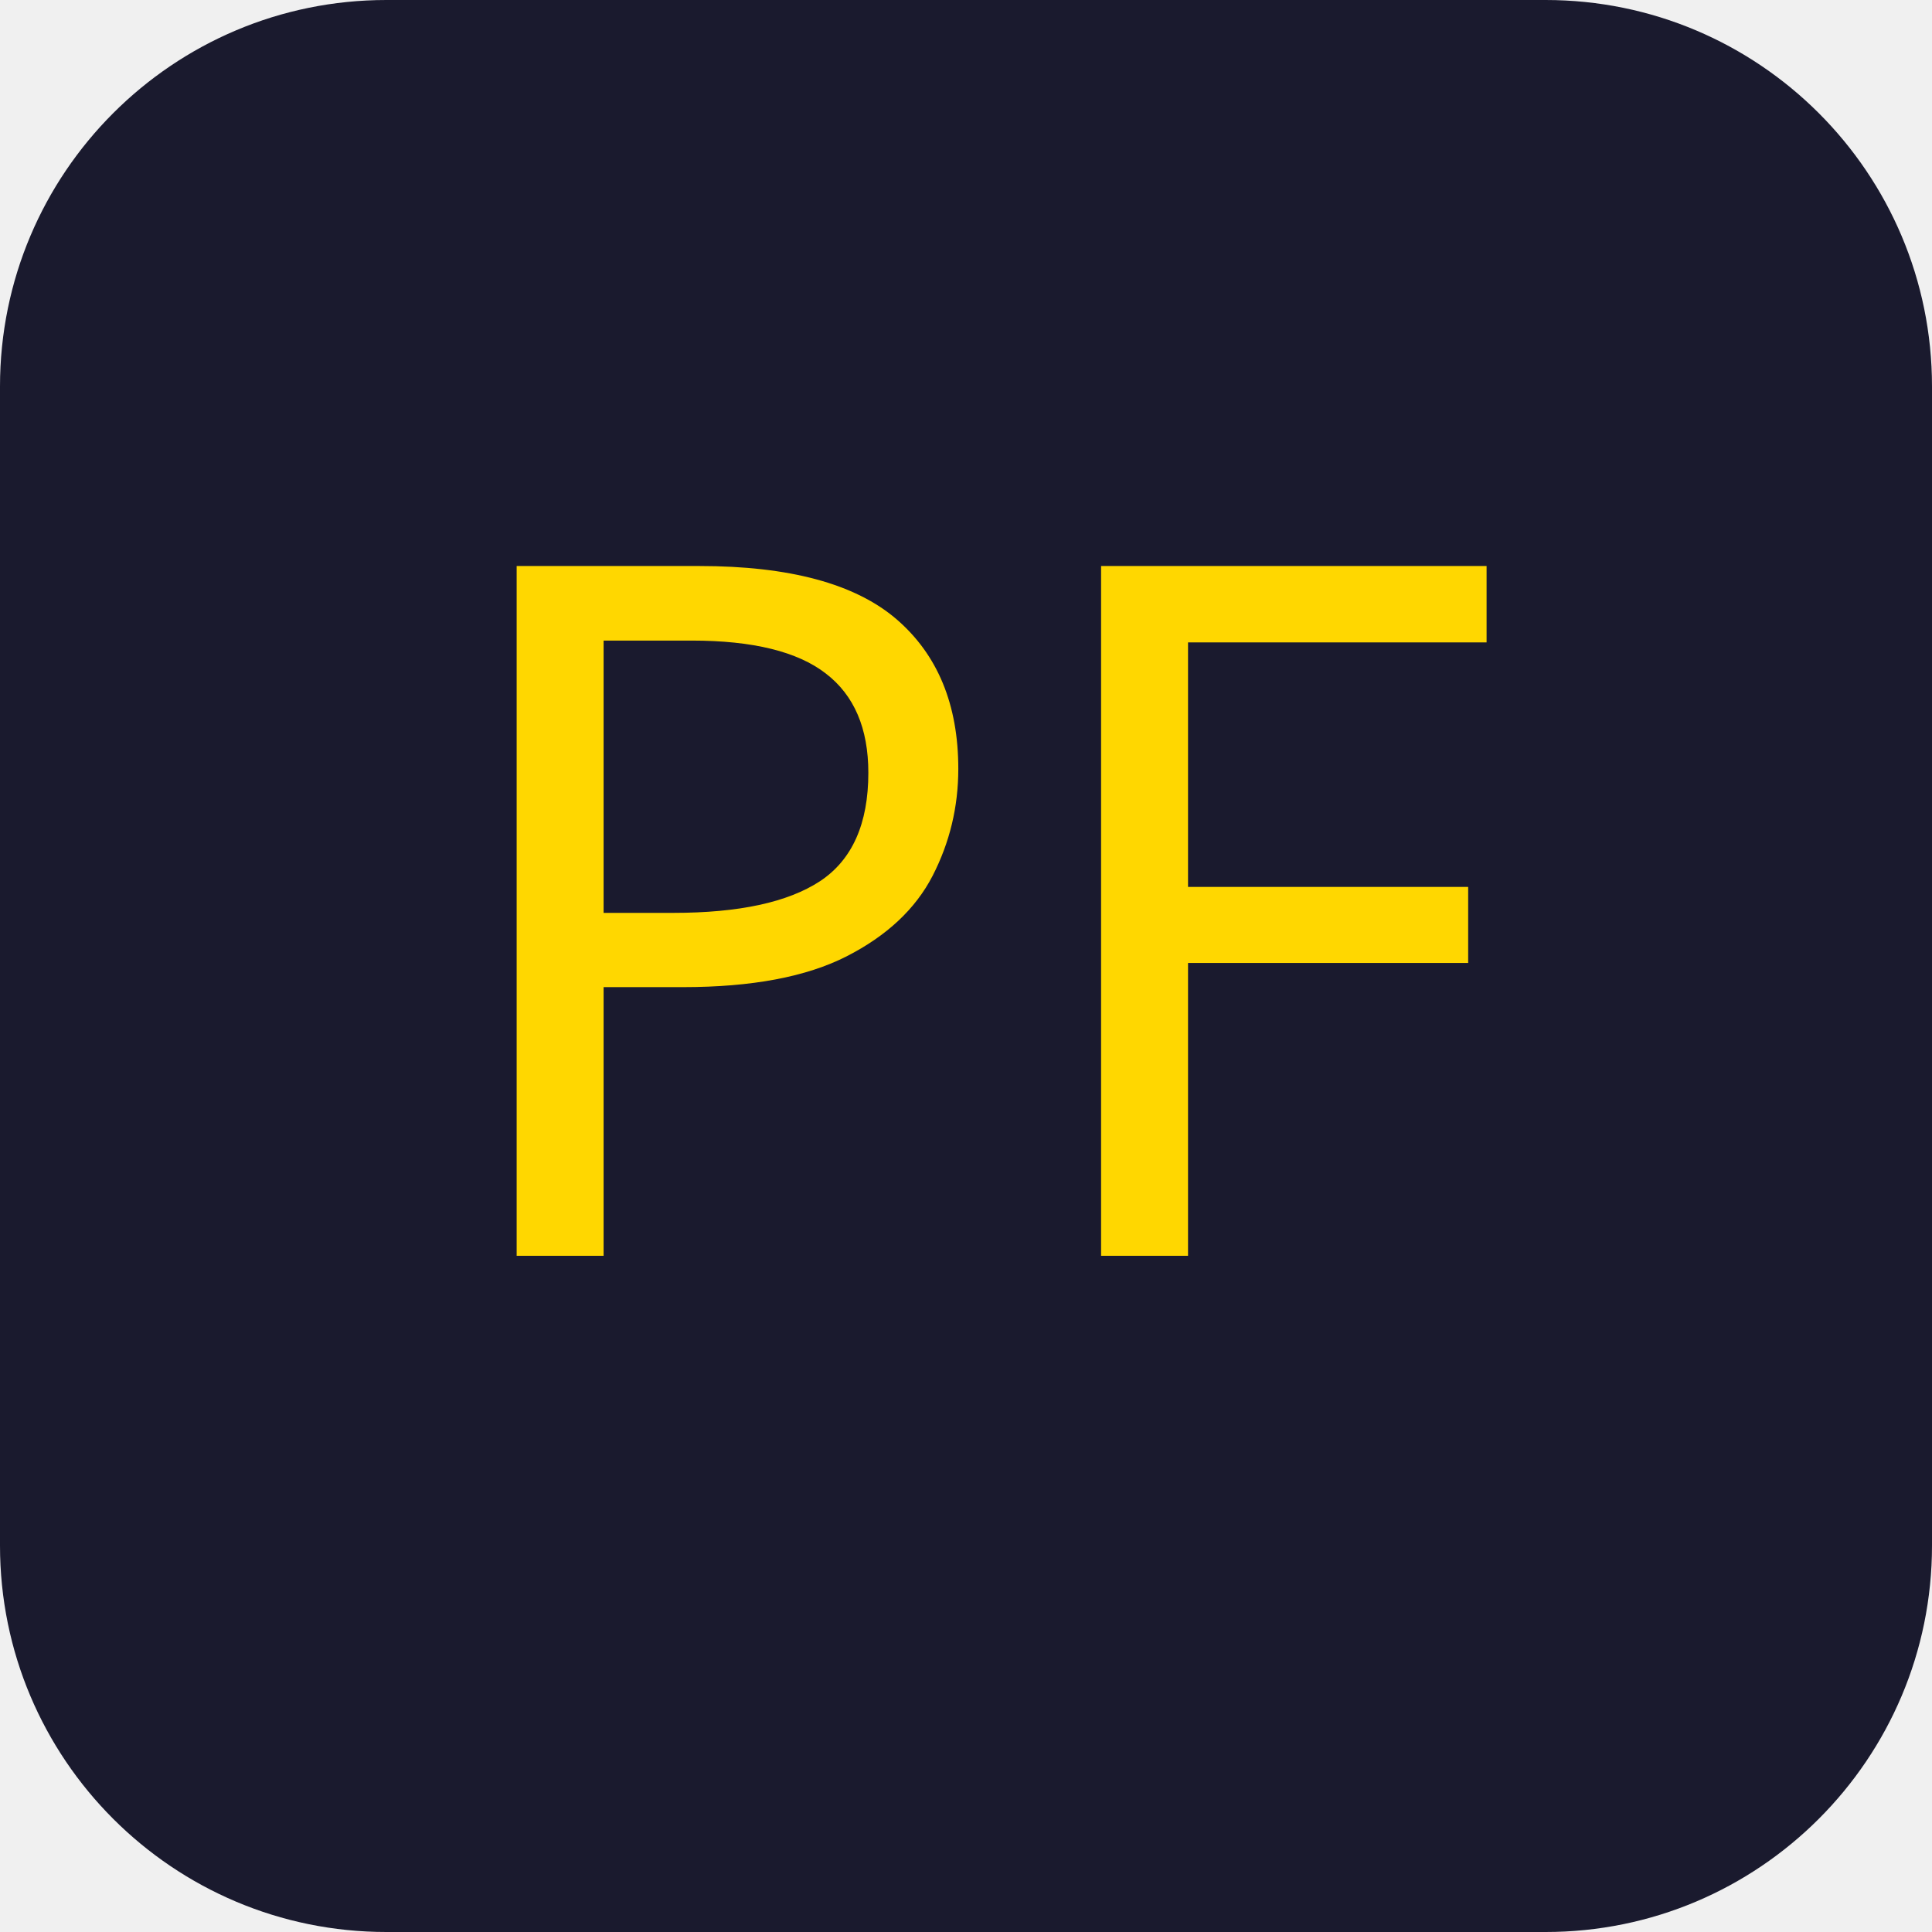
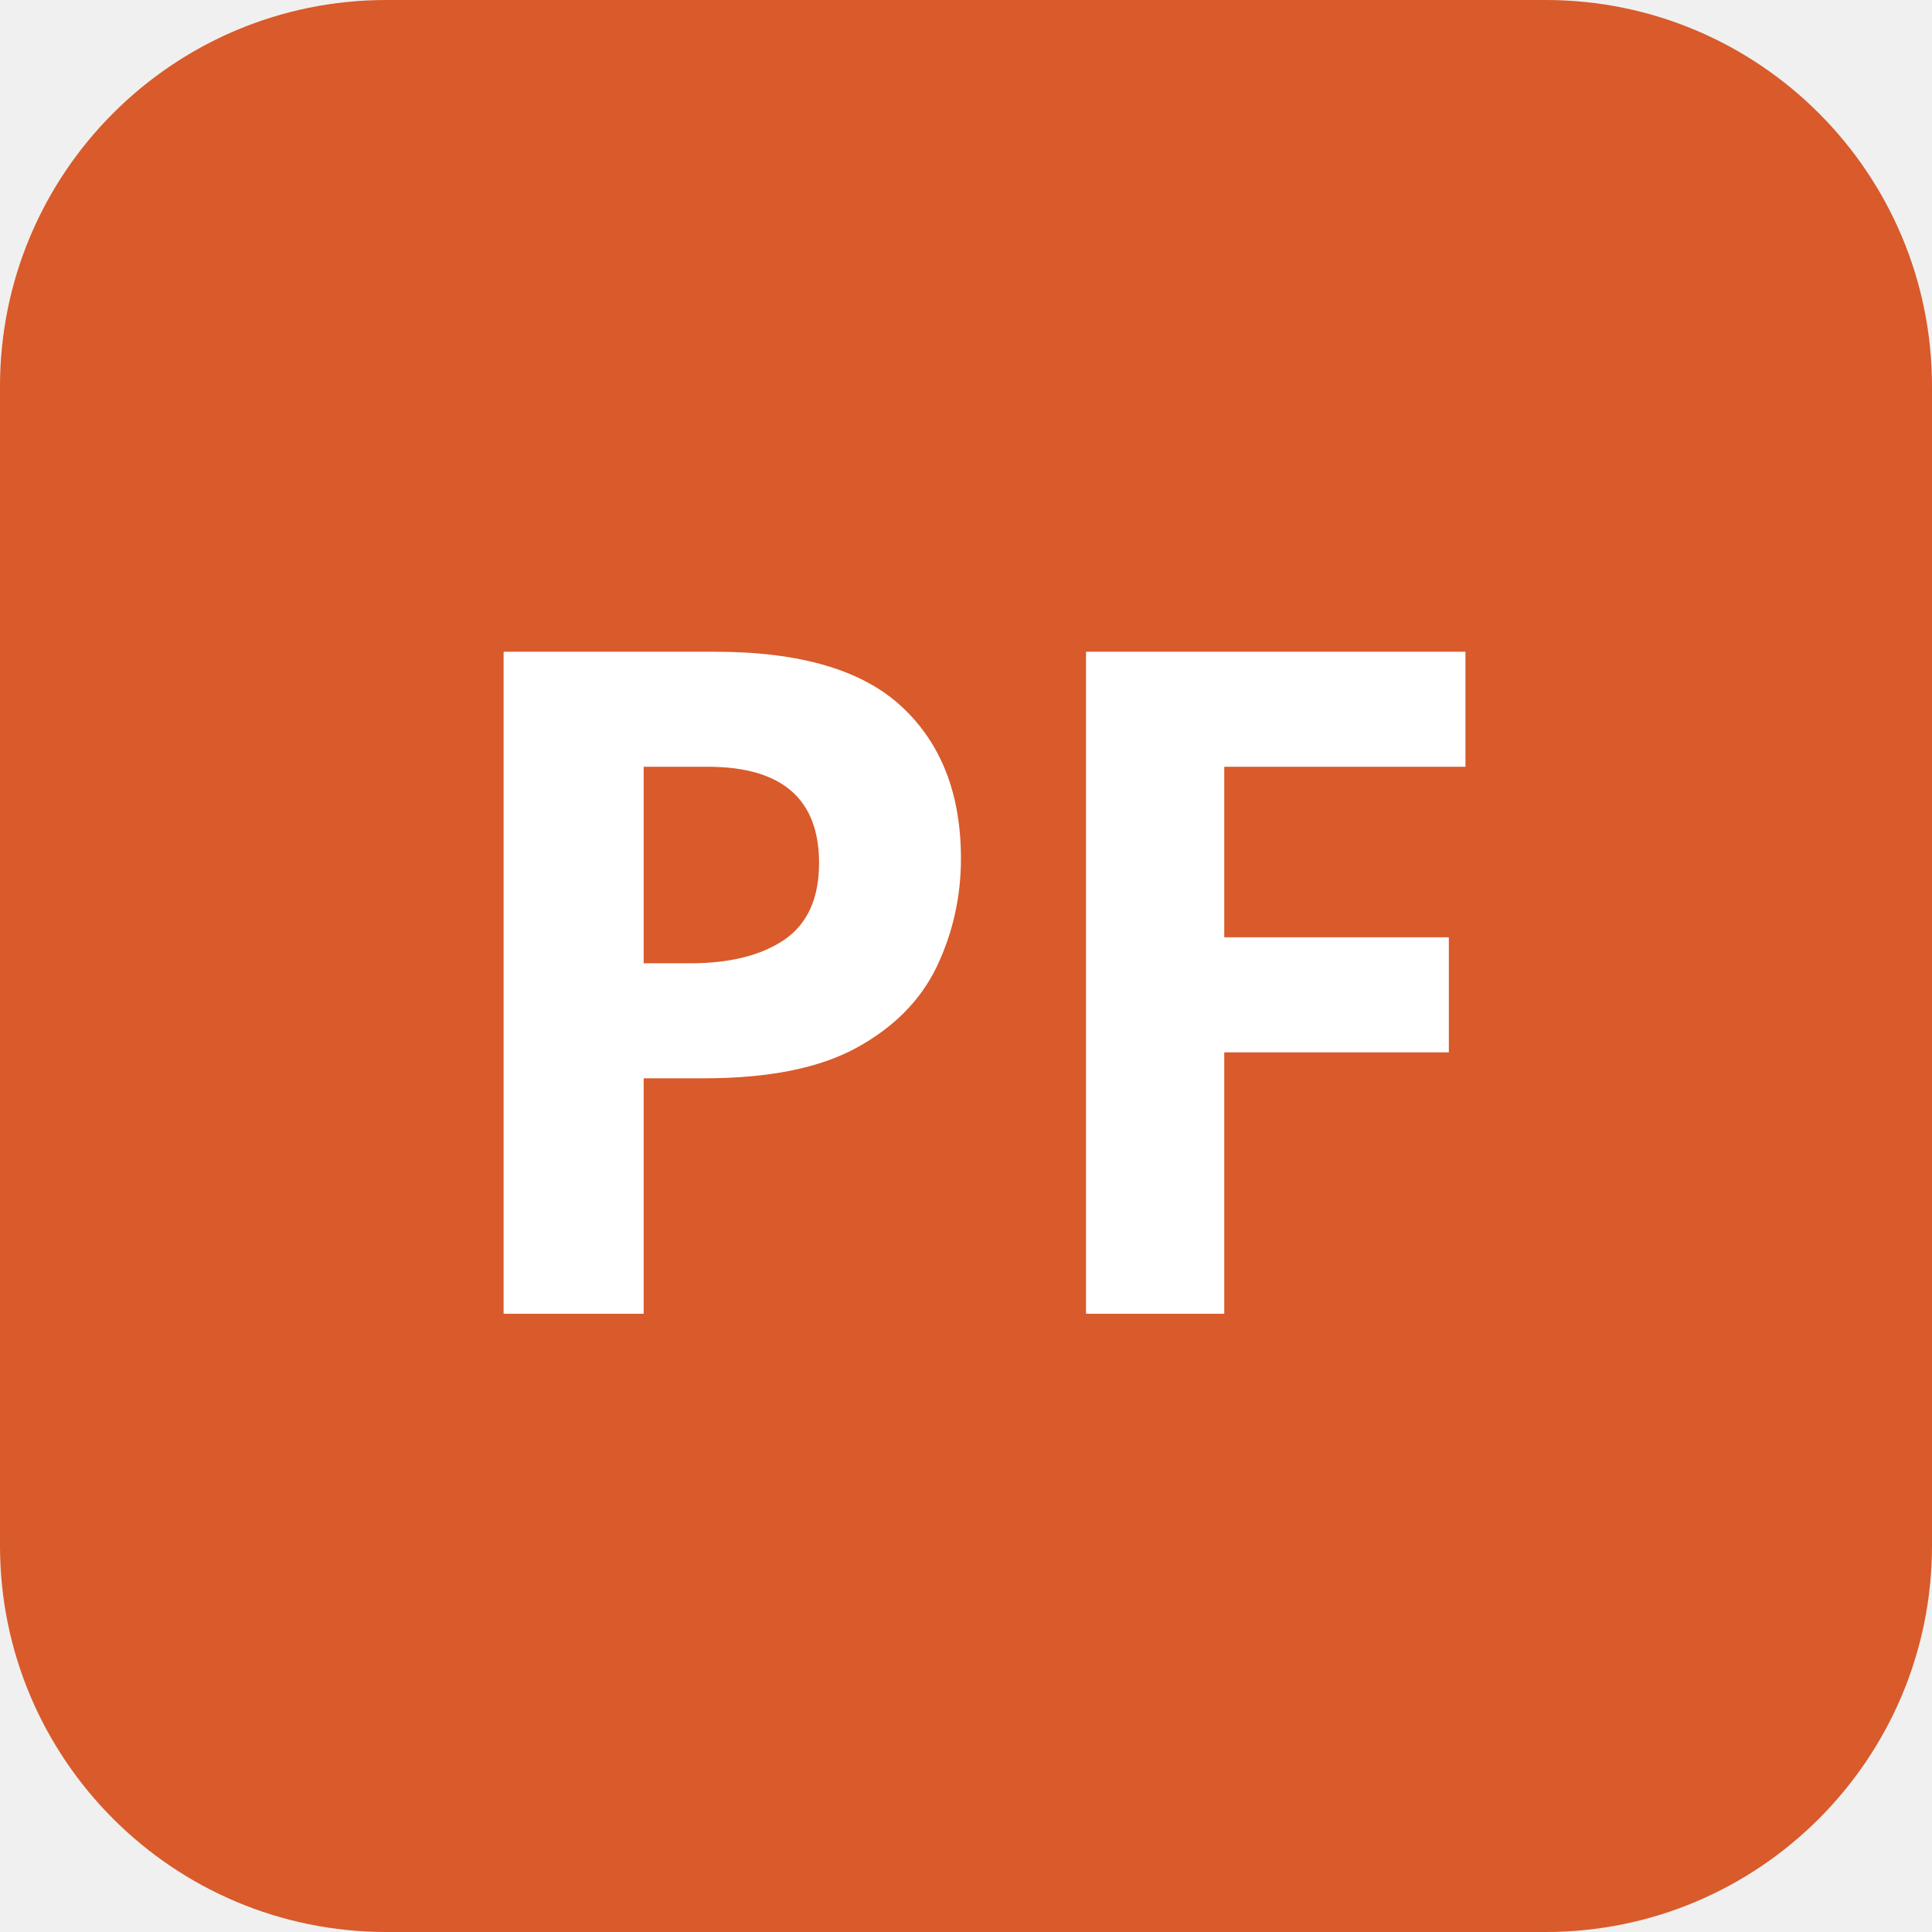
<svg xmlns="http://www.w3.org/2000/svg" viewBox="0 0 100 100">
-   <rect width="100" height="100" rx="20" fill="#1a1a2e" />
-   <text x="50" y="65" font-size="50" text-anchor="middle" fill="#ffd700" font-family="system-ui">PF</text>
+   <rect width="100" height="100" rx="20" fill="#D95A2B" />
+   <text x="50" y="68" font-size="48" text-anchor="middle" fill="#FFFFFF" font-family="system-ui" font-weight="700">PF</text>
</svg>
